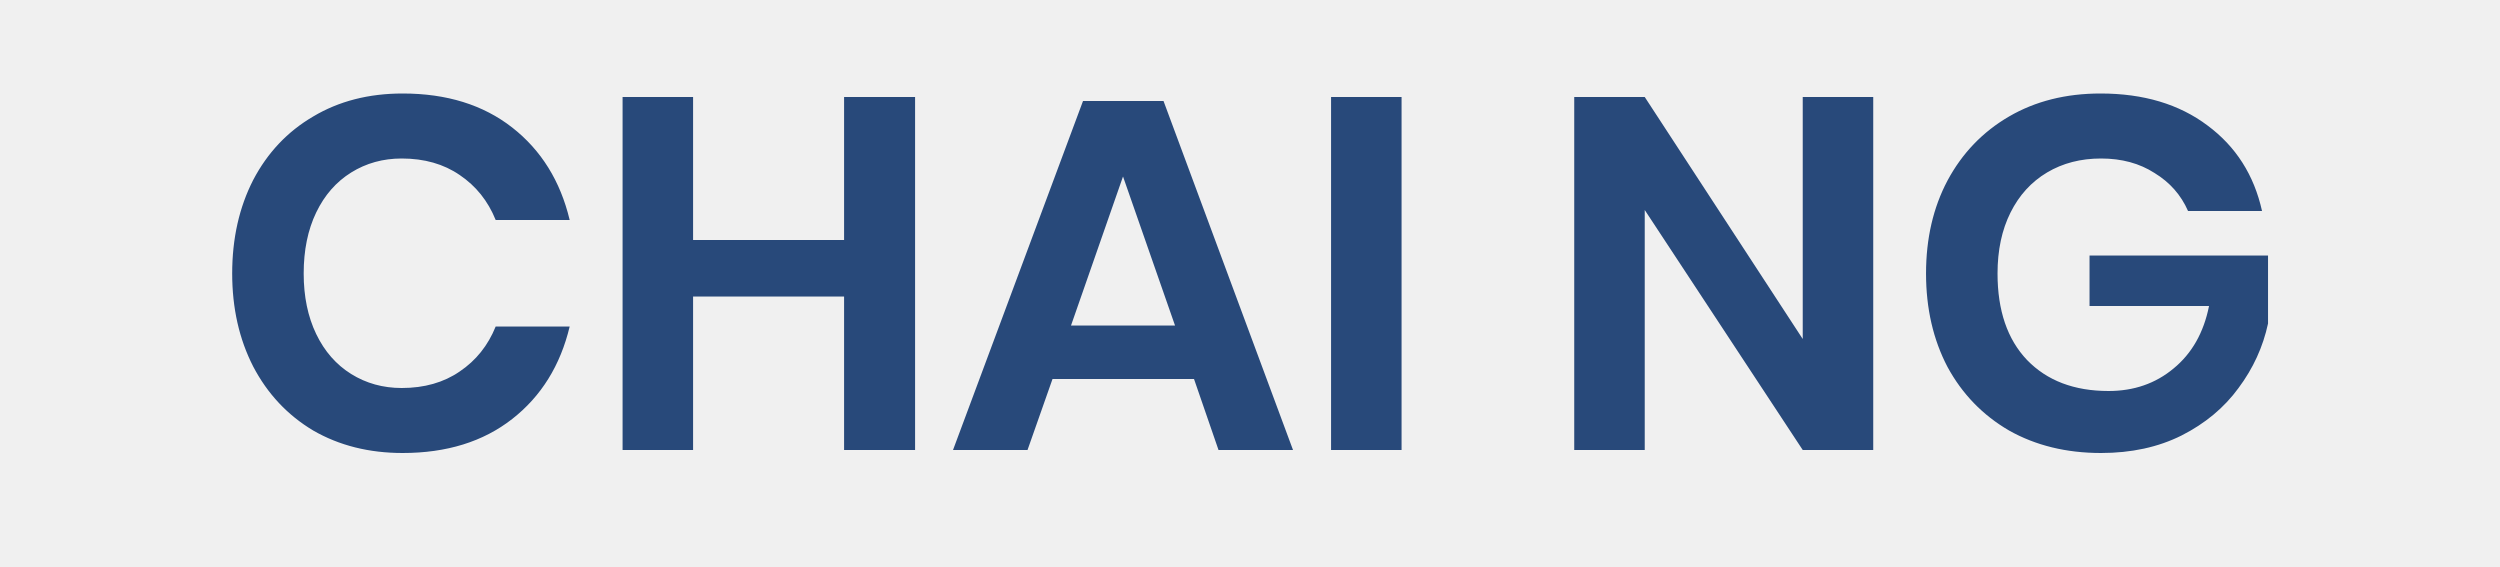
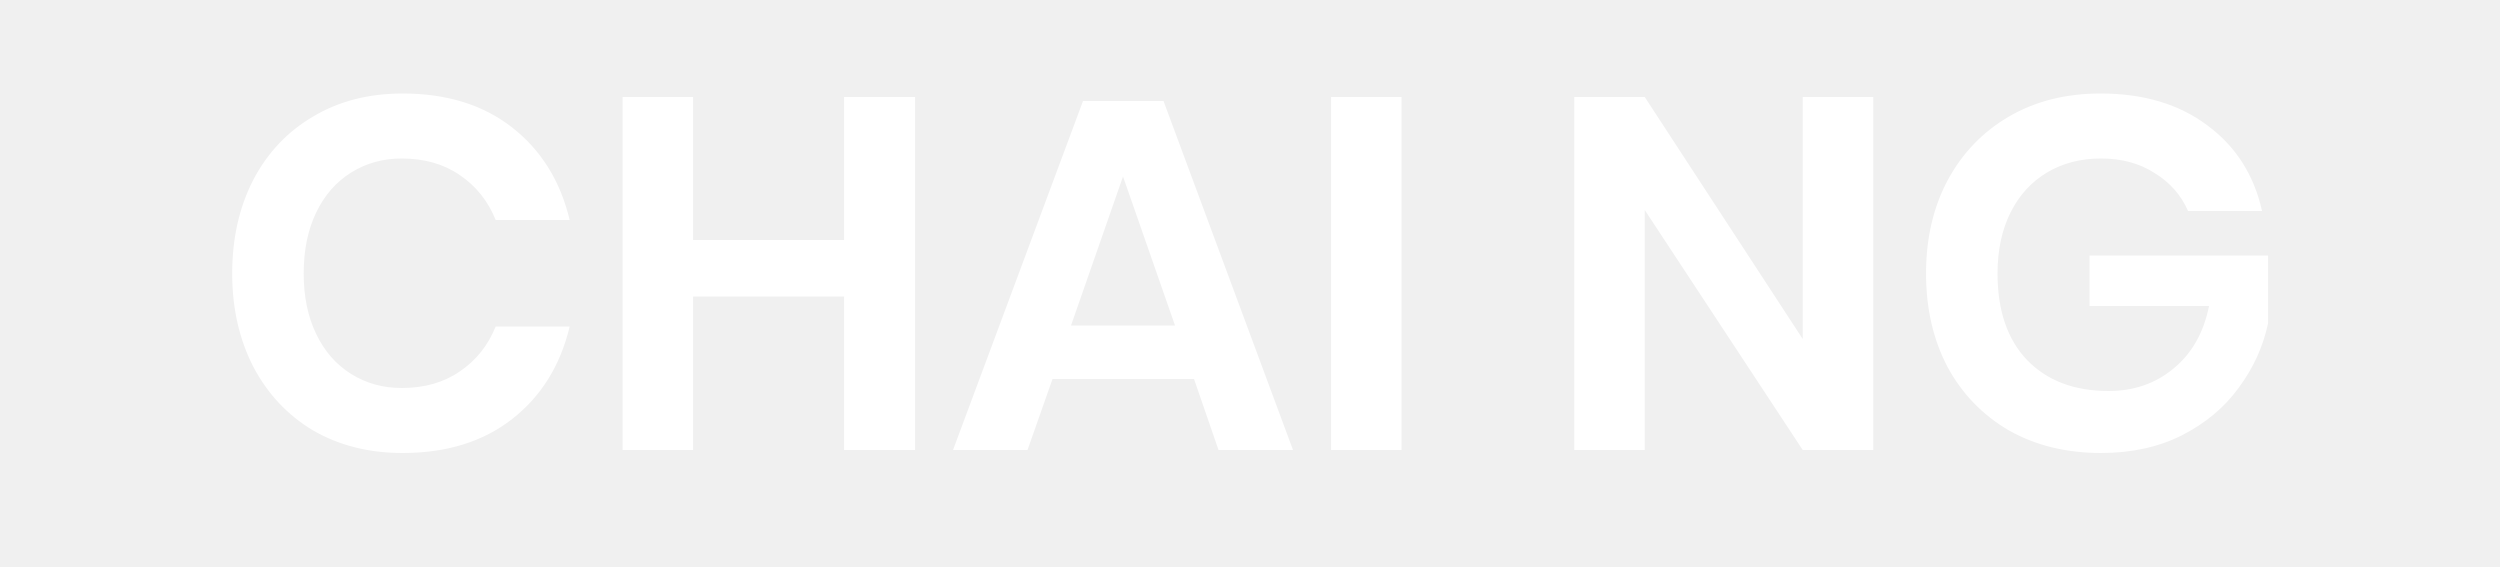
<svg xmlns="http://www.w3.org/2000/svg" width="150" height="34" viewBox="0 0 150 34" fill="none">
-   <path d="M24.161 5.61C26.801 5.61 28.991 6.29 30.731 7.65C32.471 9.01 33.621 10.86 34.181 13.2H29.741C29.281 12.06 28.561 11.16 27.581 10.5C26.621 9.84 25.461 9.51 24.101 9.51C22.981 9.51 21.971 9.79 21.071 10.35C20.171 10.91 19.471 11.71 18.971 12.75C18.471 13.79 18.221 15.01 18.221 16.41C18.221 17.79 18.471 19 18.971 20.04C19.471 21.08 20.171 21.88 21.071 22.44C21.971 23 22.981 23.28 24.101 23.28C25.461 23.28 26.621 22.95 27.581 22.29C28.561 21.63 29.281 20.73 29.741 19.59H34.181C33.621 21.93 32.471 23.78 30.731 25.14C28.991 26.5 26.801 27.18 24.161 27.18C22.141 27.18 20.351 26.73 18.791 25.83C17.251 24.91 16.051 23.63 15.191 21.99C14.351 20.35 13.931 18.49 13.931 16.41C13.931 14.31 14.351 12.44 15.191 10.8C16.051 9.16 17.251 7.89 18.791 6.99C20.331 6.07 22.121 5.61 24.161 5.61ZM54.905 5.82V27H50.645V17.79H41.585V27H37.355V5.82H41.585V14.4H50.645V5.82H54.905ZM71.641 22.74H63.151L61.651 27H57.181L64.981 6.06H69.811L77.581 27H73.111L71.641 22.74ZM70.501 19.53L67.381 10.59L64.261 19.53H70.501ZM84.094 5.82V27H79.864V5.82H84.094ZM112.394 27H108.164L98.684 12.6V27H94.454V5.82H98.684L108.164 20.34V5.82H112.394V27ZM126.032 5.61C128.612 5.61 130.752 6.25 132.452 7.53C134.152 8.79 135.242 10.5 135.722 12.66H131.282C130.862 11.7 130.192 10.94 129.272 10.38C128.372 9.8 127.302 9.51 126.062 9.51C124.842 9.51 123.762 9.79 122.822 10.35C121.882 10.91 121.152 11.71 120.632 12.75C120.112 13.79 119.852 15.01 119.852 16.41C119.852 18.63 120.442 20.36 121.622 21.6C122.822 22.84 124.452 23.46 126.512 23.46C128.032 23.46 129.332 23.01 130.412 22.11C131.512 21.21 132.222 19.96 132.542 18.36H125.372V15.33H136.082V19.41C135.782 20.81 135.192 22.1 134.312 23.28C133.452 24.46 132.312 25.41 130.892 26.13C129.492 26.83 127.882 27.18 126.062 27.18C123.982 27.18 122.142 26.73 120.542 25.83C118.962 24.91 117.732 23.64 116.852 22.02C115.992 20.38 115.562 18.51 115.562 16.41C115.562 14.31 115.992 12.45 116.852 10.83C117.732 9.19 118.962 7.91 120.542 6.99C122.122 6.07 123.952 5.61 126.032 5.61Z" fill="#28497A" />
+   <path d="M24.161 5.61C26.801 5.61 28.991 6.29 30.731 7.65C32.471 9.01 33.621 10.86 34.181 13.2H29.741C29.281 12.06 28.561 11.16 27.581 10.5C26.621 9.84 25.461 9.51 24.101 9.51C22.981 9.51 21.971 9.79 21.071 10.35C20.171 10.91 19.471 11.71 18.971 12.75C18.471 13.79 18.221 15.01 18.221 16.41C18.221 17.79 18.471 19 18.971 20.04C19.471 21.08 20.171 21.88 21.071 22.44C21.971 23 22.981 23.28 24.101 23.28C25.461 23.28 26.621 22.95 27.581 22.29C28.561 21.63 29.281 20.73 29.741 19.59H34.181C33.621 21.93 32.471 23.78 30.731 25.14C28.991 26.5 26.801 27.18 24.161 27.18C22.141 27.18 20.351 26.73 18.791 25.83C17.251 24.91 16.051 23.63 15.191 21.99C14.351 20.35 13.931 18.49 13.931 16.41C13.931 14.31 14.351 12.44 15.191 10.8C16.051 9.16 17.251 7.89 18.791 6.99C20.331 6.07 22.121 5.61 24.161 5.61ZM54.905 5.82V27H50.645V17.79H41.585V27H37.355V5.82H41.585V14.4H50.645V5.82H54.905ZM71.641 22.74H63.151L61.651 27H57.181L64.981 6.06H69.811L77.581 27H73.111L71.641 22.74ZM70.501 19.53L67.381 10.59L64.261 19.53H70.501ZM84.094 5.82V27H79.864V5.82H84.094ZM112.394 27H108.164L98.684 12.6V27H94.454V5.82H98.684L108.164 20.34V5.82H112.394V27ZM126.032 5.61C128.612 5.61 130.752 6.25 132.452 7.53C134.152 8.79 135.242 10.5 135.722 12.66H131.282C130.862 11.7 130.192 10.94 129.272 10.38C128.372 9.8 127.302 9.51 126.062 9.51C124.842 9.51 123.762 9.79 122.822 10.35C121.882 10.91 121.152 11.71 120.632 12.75C120.112 13.79 119.852 15.01 119.852 16.41C119.852 18.63 120.442 20.36 121.622 21.6C122.822 22.84 124.452 23.46 126.512 23.46C128.032 23.46 129.332 23.01 130.412 22.11C131.512 21.21 132.222 19.96 132.542 18.36H125.372V15.33H136.082V19.41C135.782 20.81 135.192 22.1 134.312 23.28C133.452 24.46 132.312 25.41 130.892 26.13C129.492 26.83 127.882 27.18 126.062 27.18C123.982 27.18 122.142 26.73 120.542 25.83C118.962 24.91 117.732 23.64 116.852 22.02C115.992 20.38 115.562 18.51 115.562 16.41C115.562 14.31 115.992 12.45 116.852 10.83C117.732 9.19 118.962 7.91 120.542 6.99C122.122 6.07 123.952 5.61 126.032 5.61Z" fill="white" />
</svg>
